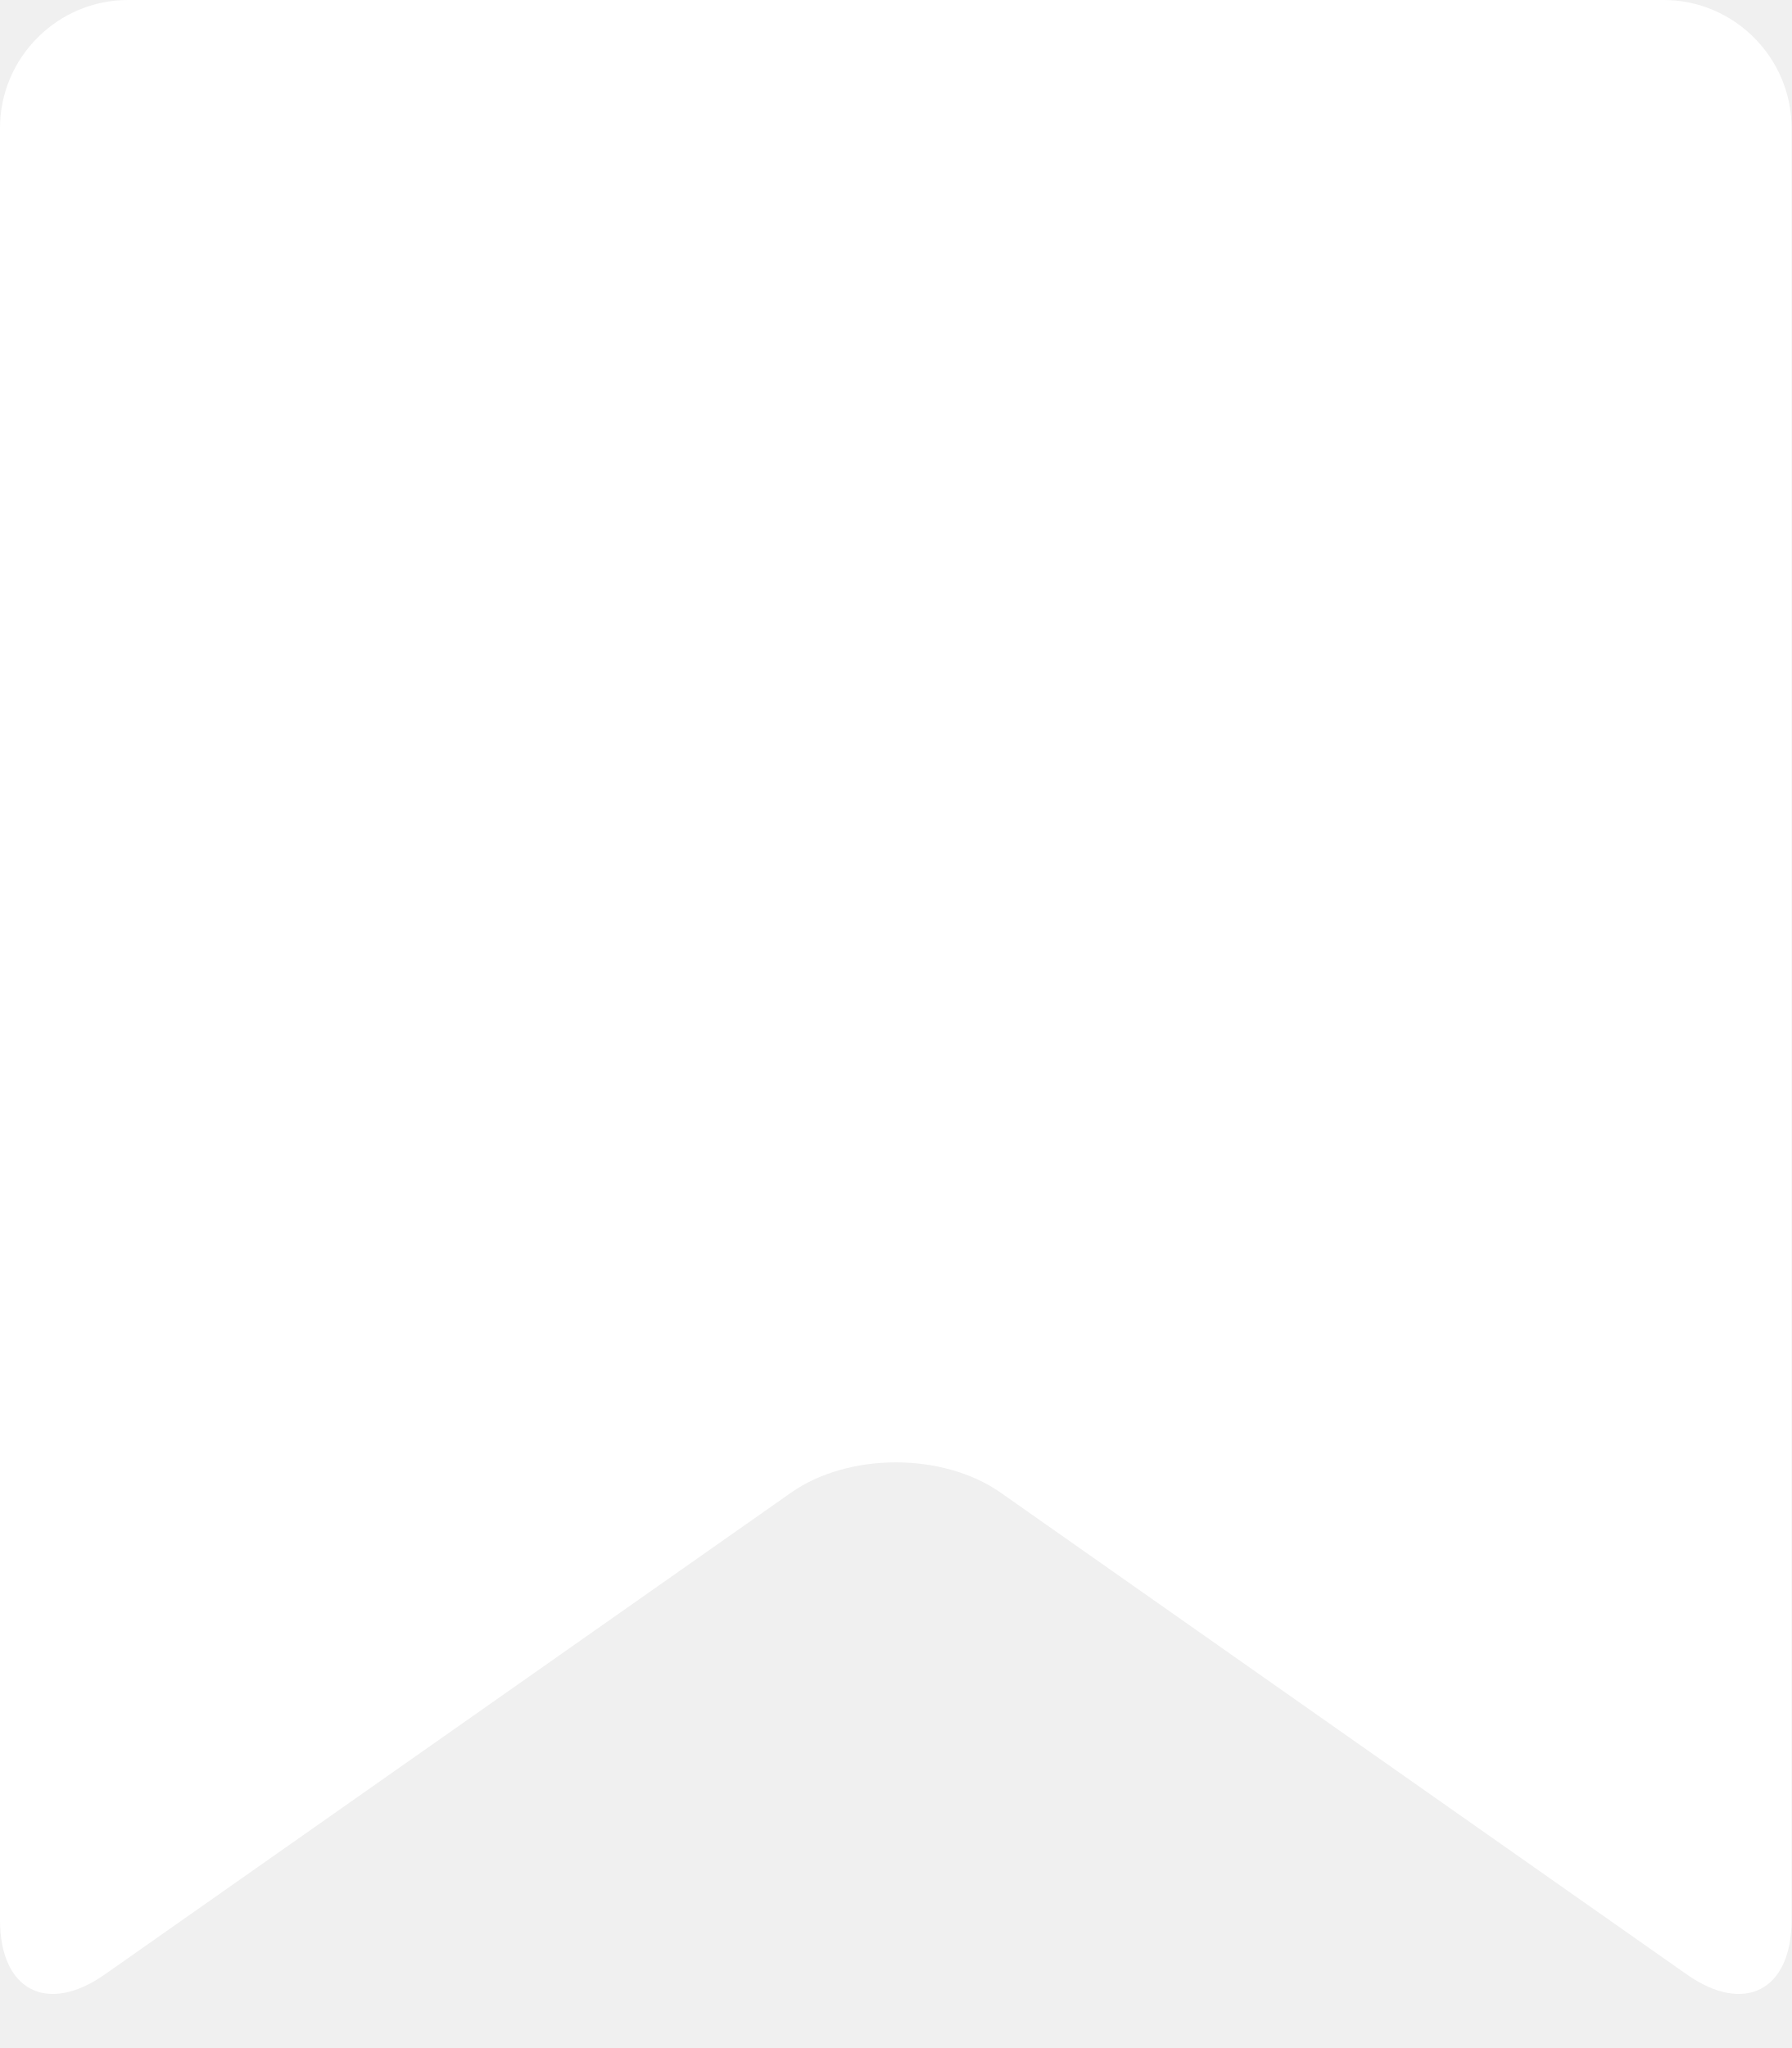
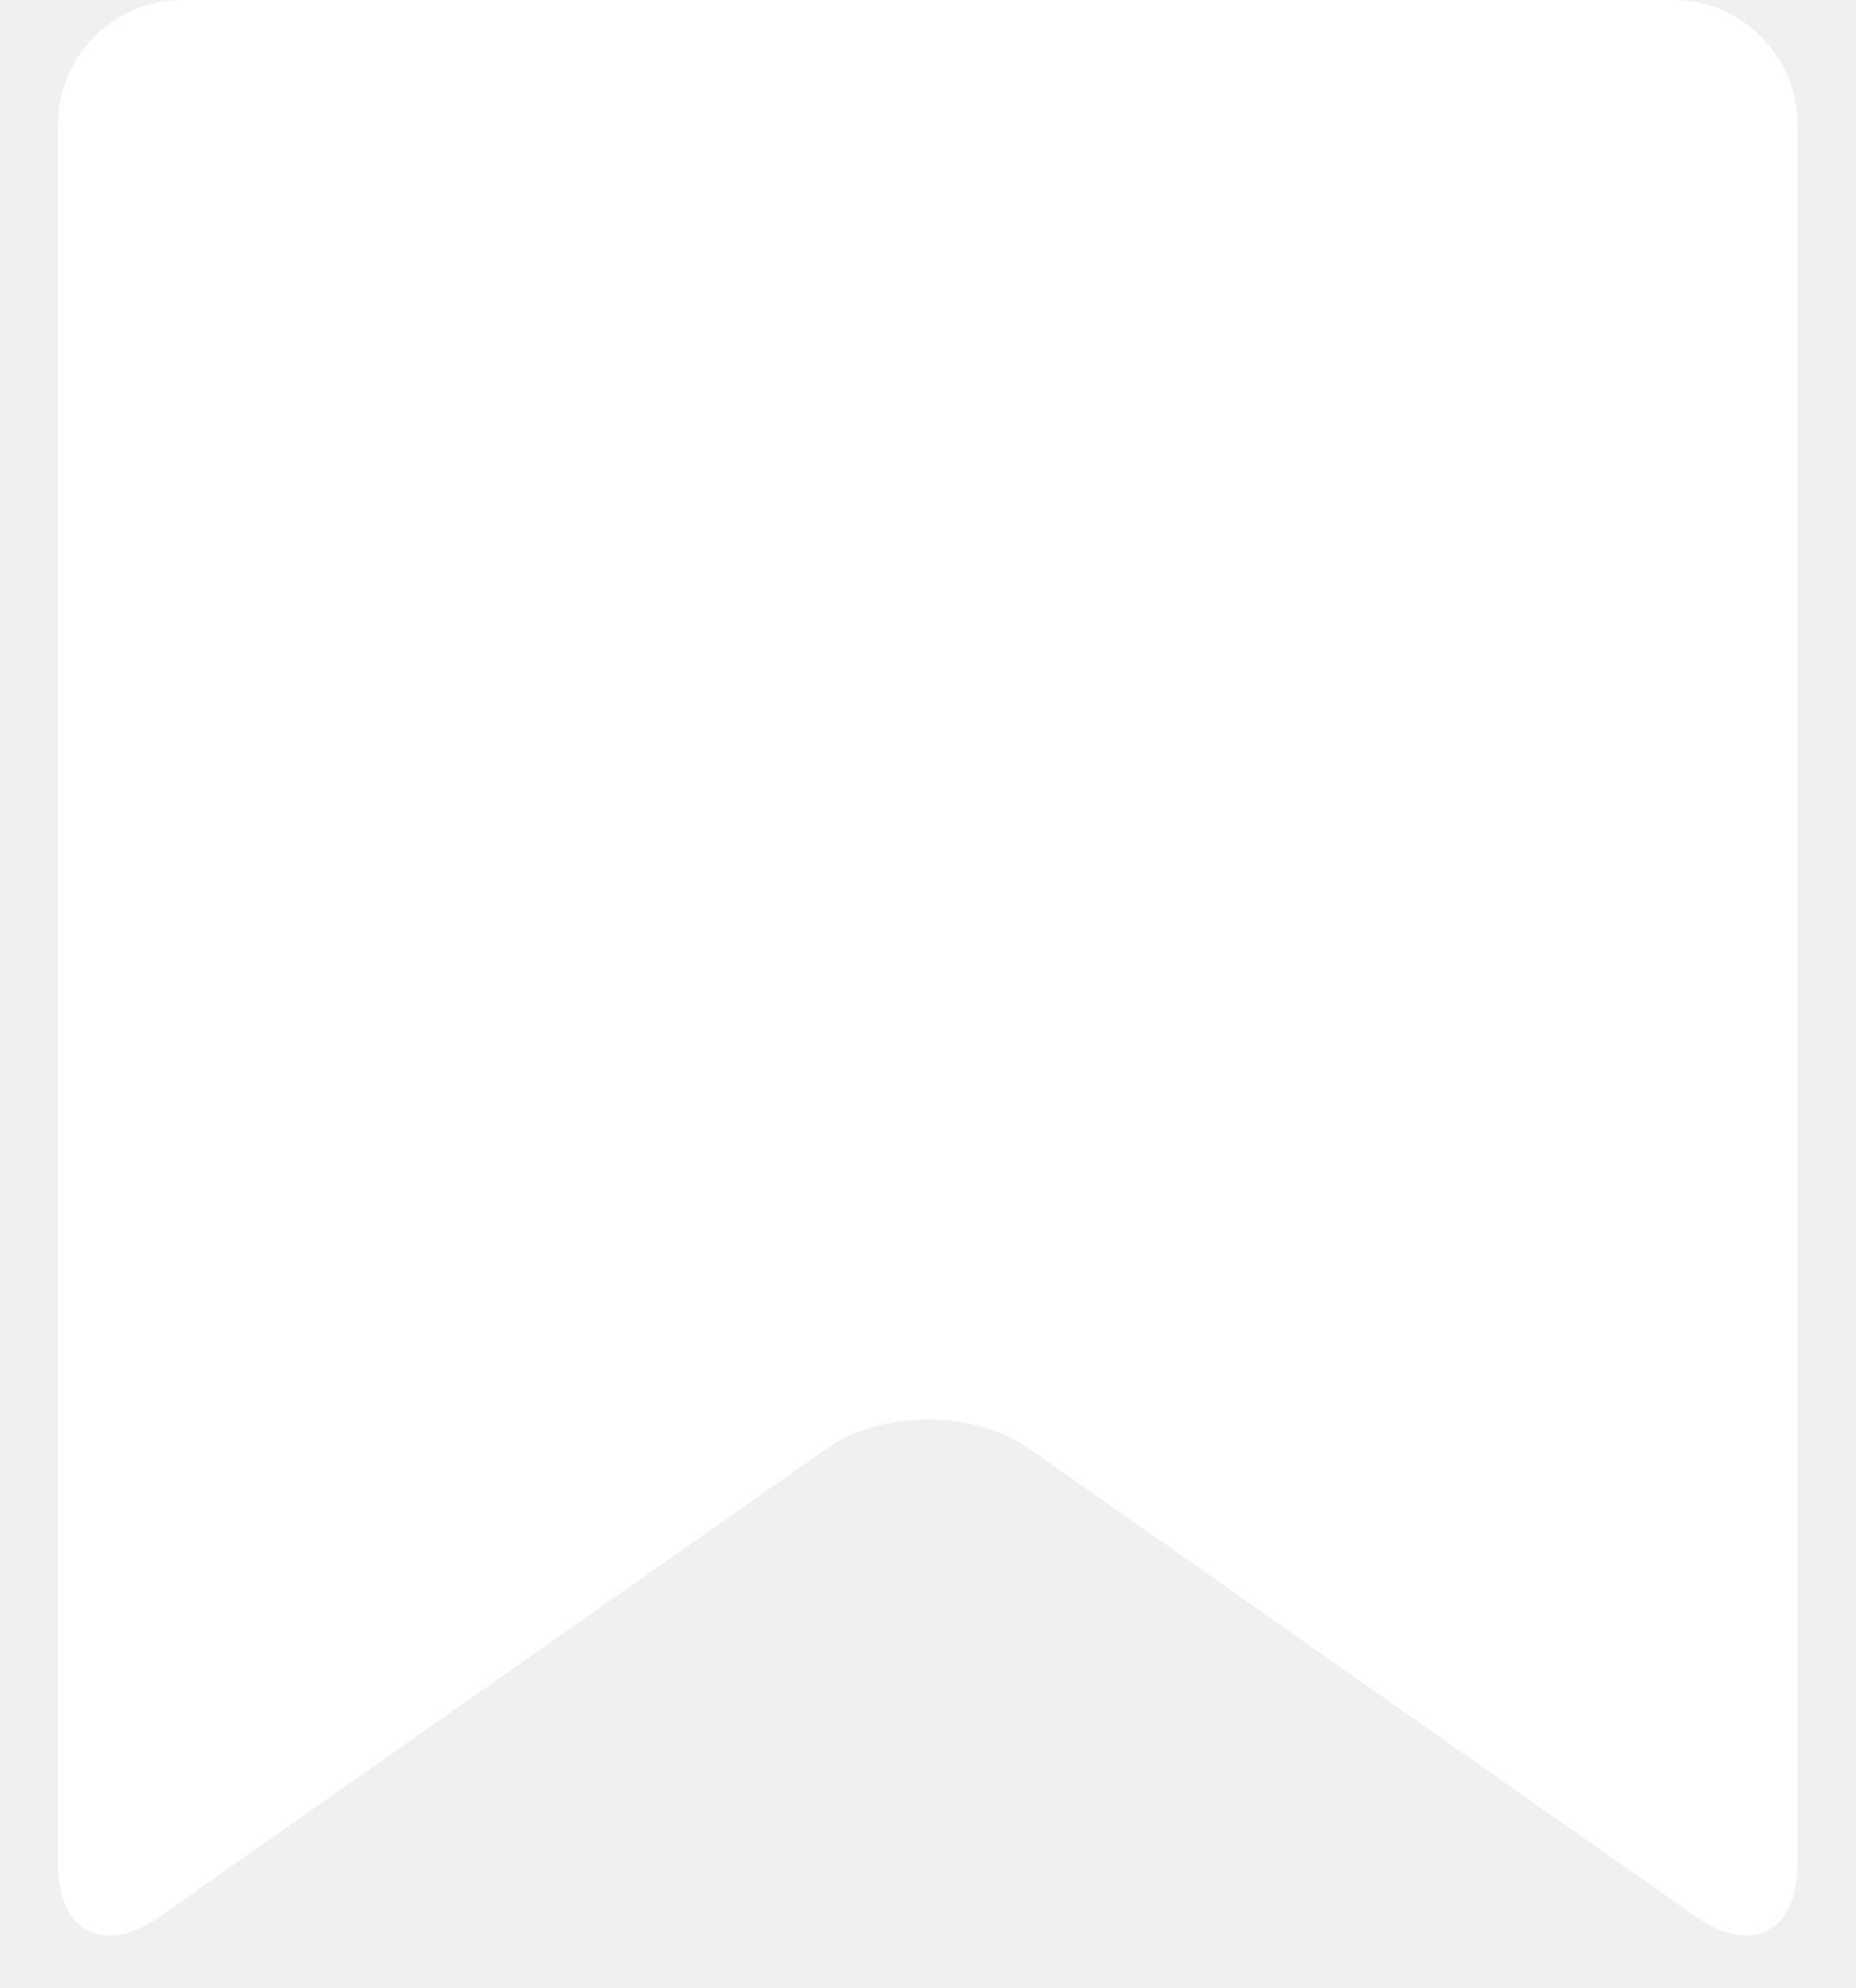
- <svg xmlns="http://www.w3.org/2000/svg" width="14" height="16" viewBox="0 0 14 16">
+ <svg xmlns="http://www.w3.org/2000/svg" width="14" height="15" viewBox="0 0 14 16">
  <path fill="#ffffff" d="M14 15c0 .55-.368.741-.818.426l-5.363-3.765c-.45-.315-1.187-.315-1.637 0L.818 15.426C.368 15.741 0 15.55 0 15V1c0-.55.45-1 1-1h12c.55 0 1 .45 1 1v14z" />
</svg>
